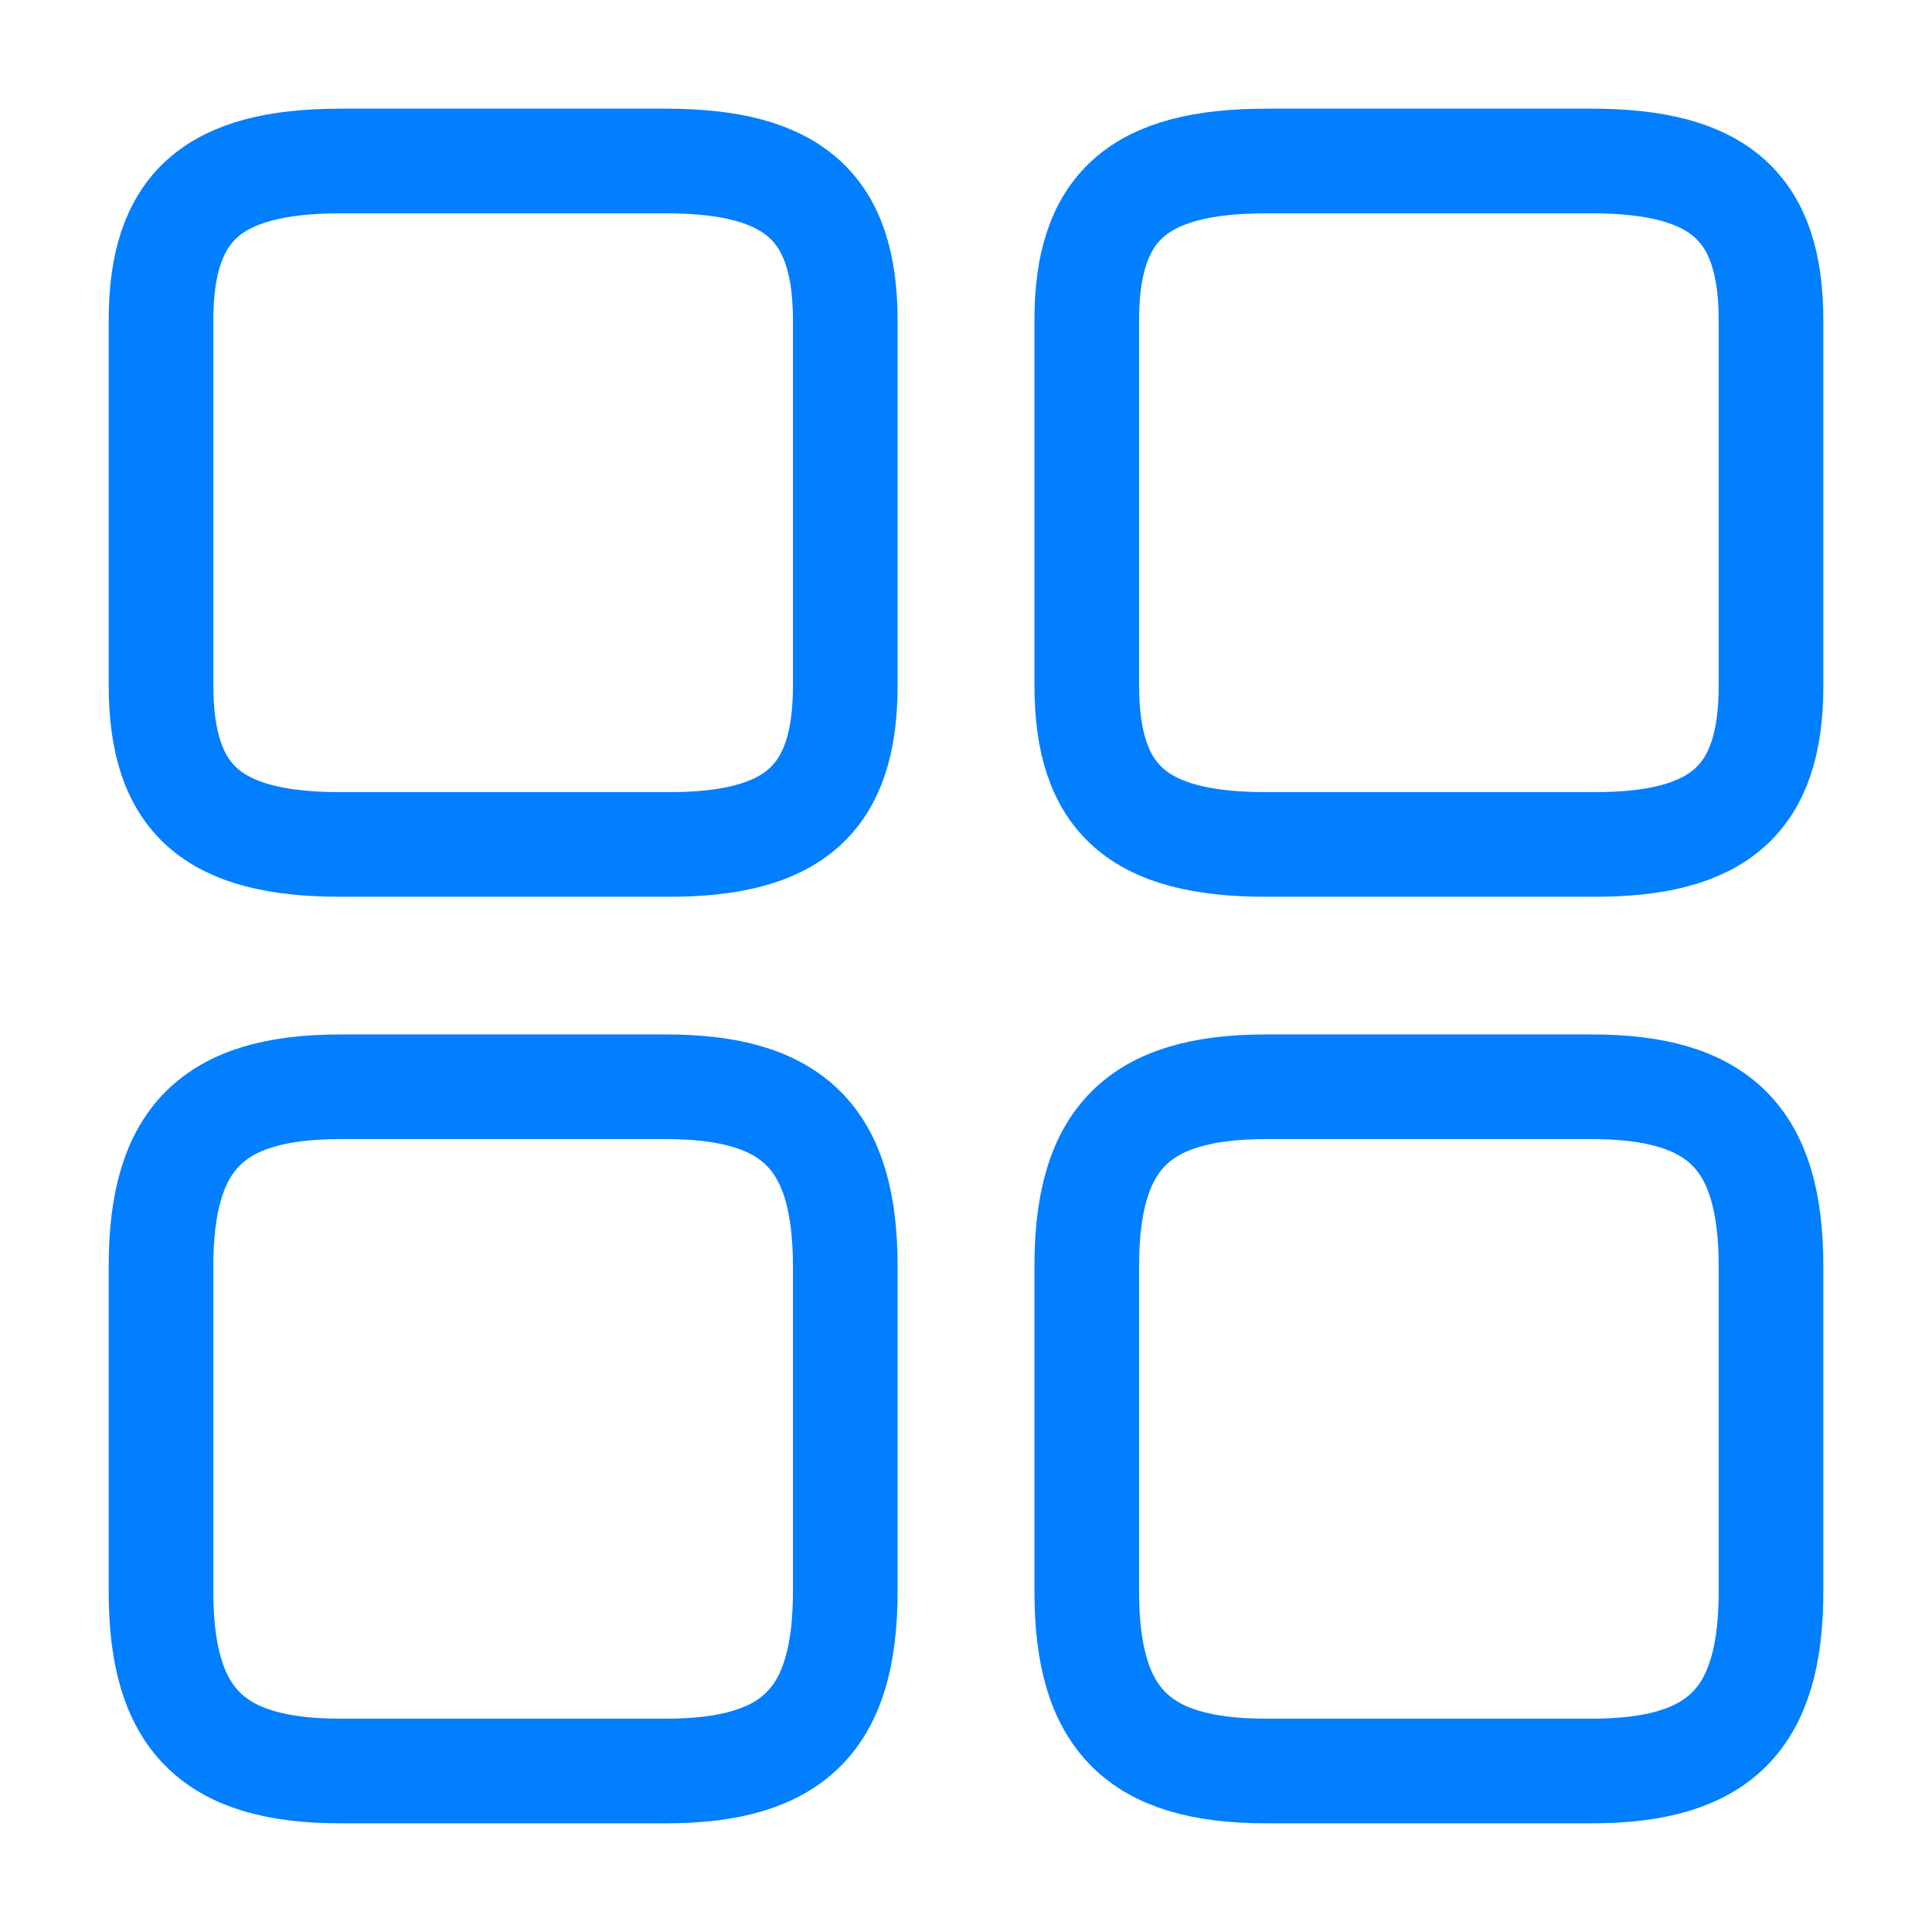
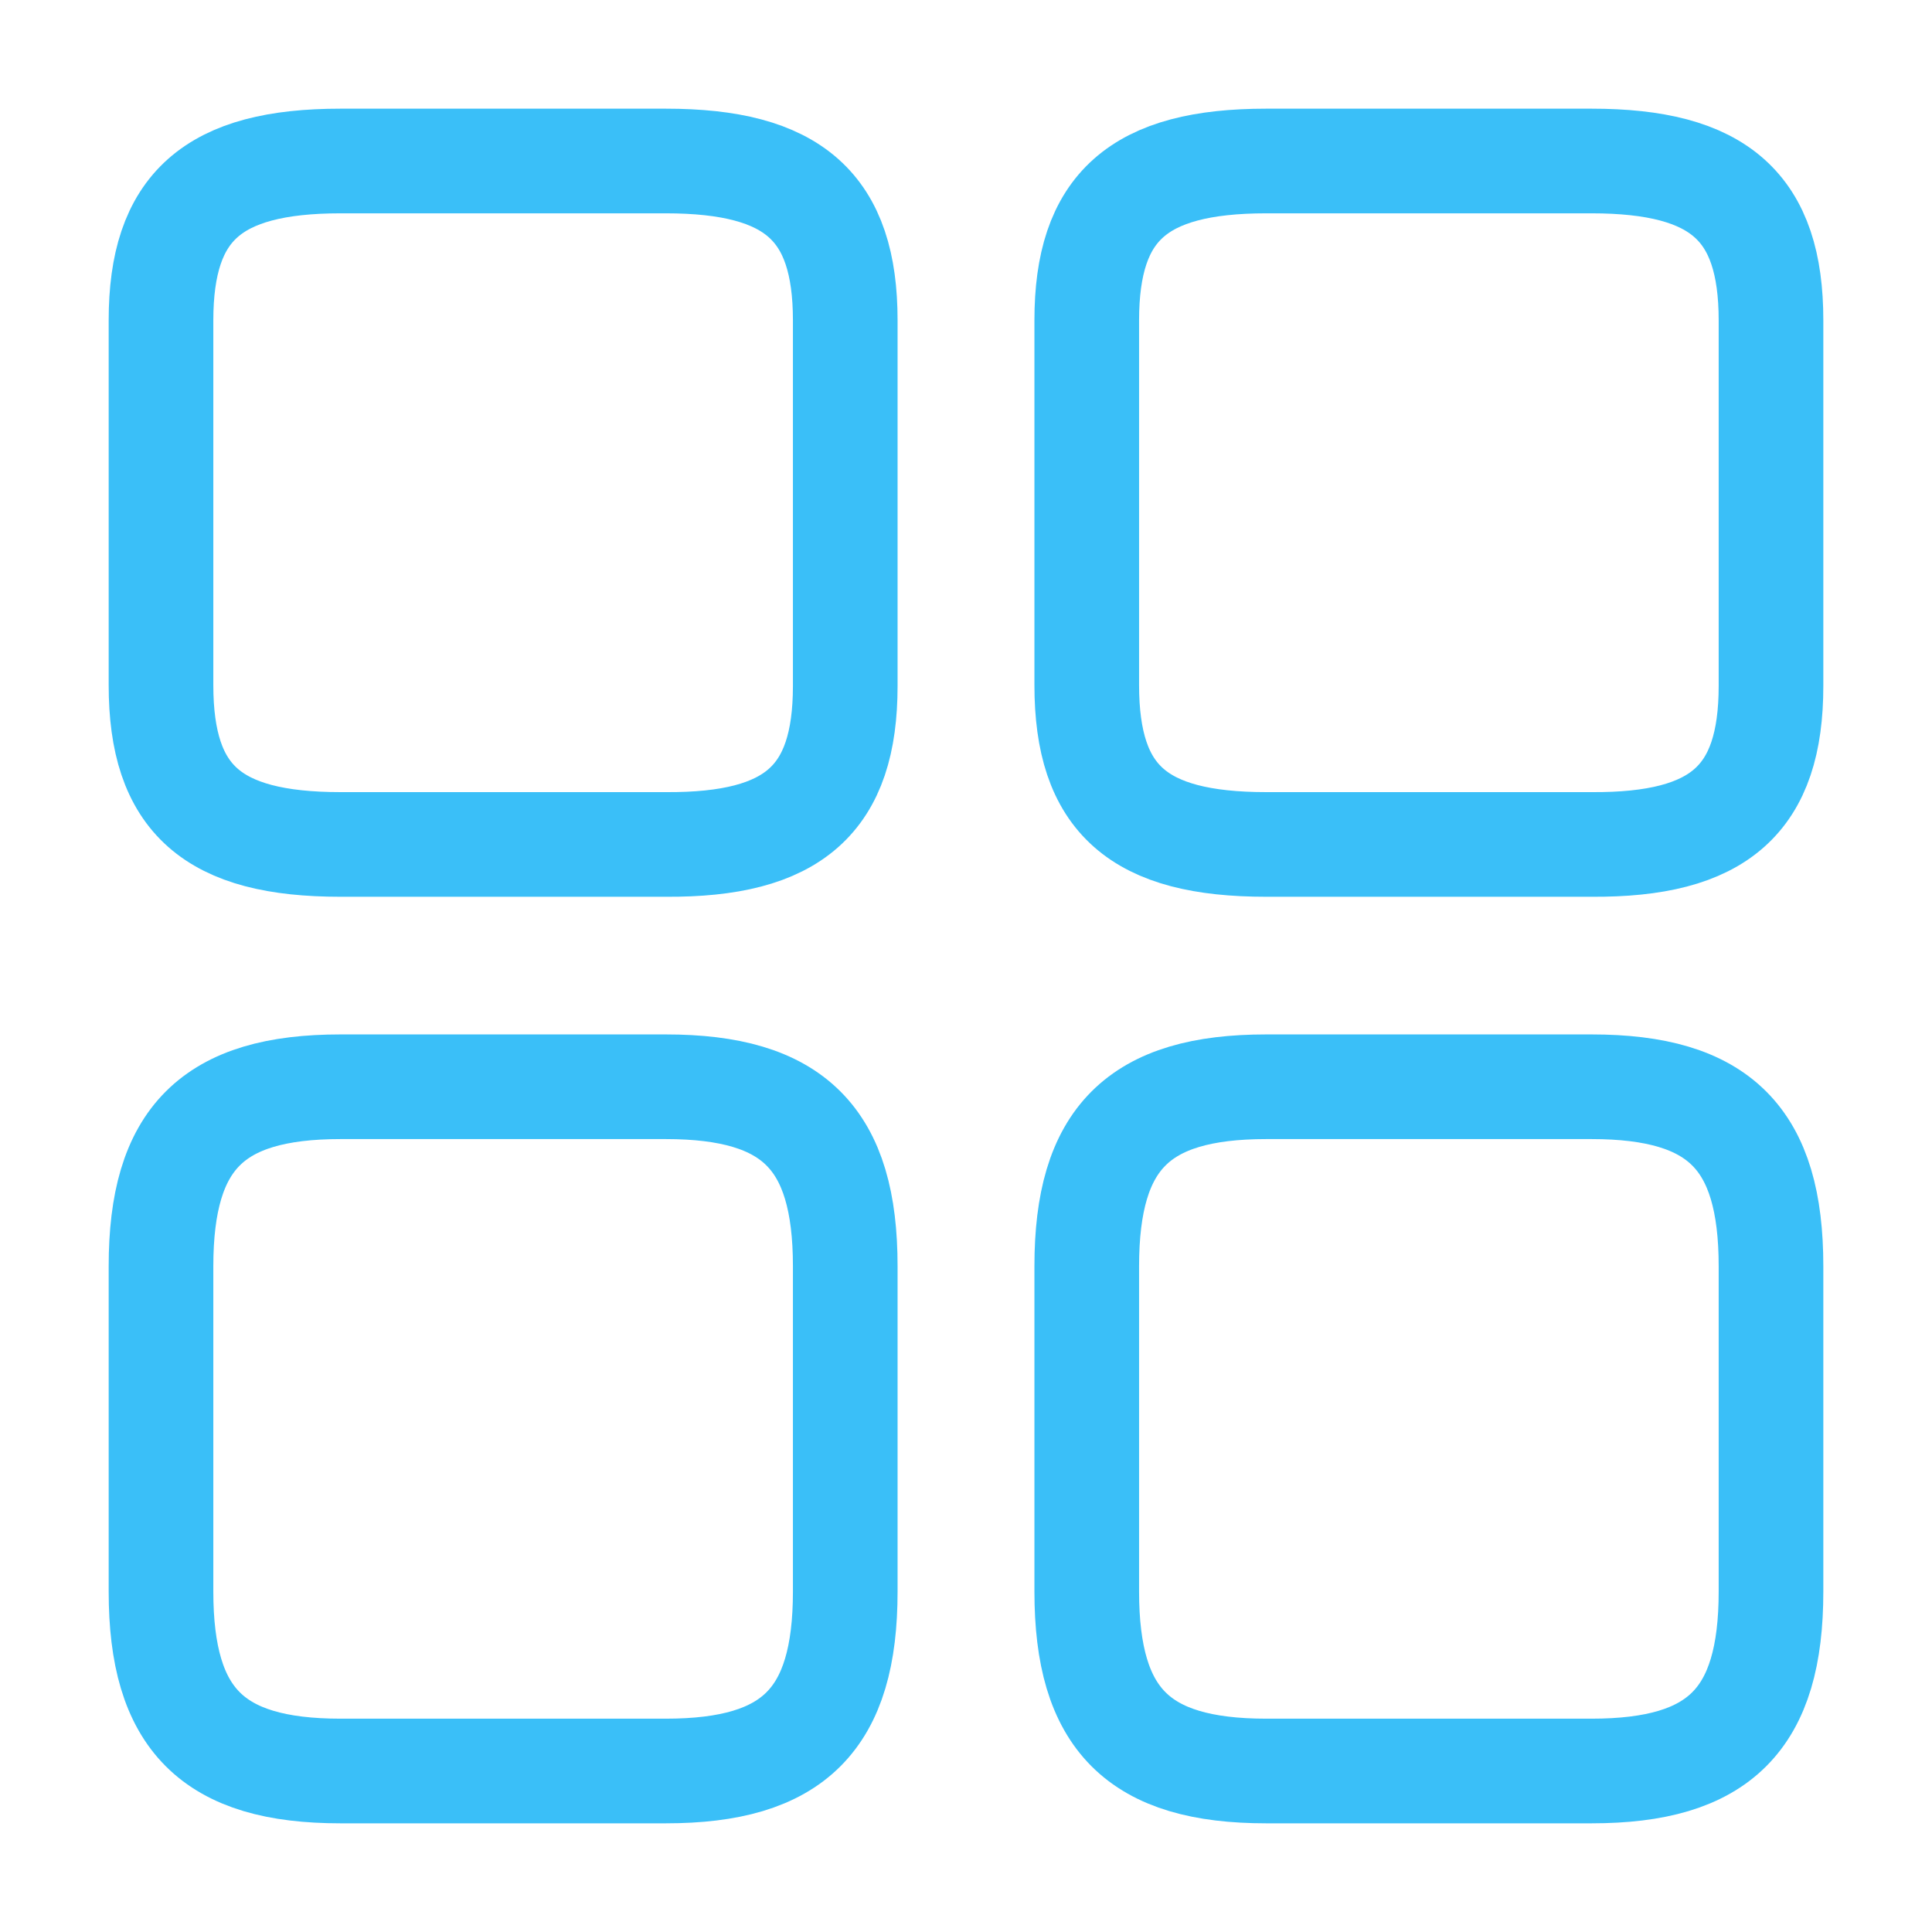
<svg xmlns="http://www.w3.org/2000/svg" width="24" height="24" viewBox="0 0 24 24" fill="none">
-   <path d="M22 8.52V3.98C22 2.57 21.36 2 19.77 2H15.73C14.14 2 13.5 2.57 13.5 3.98V8.51C13.5 9.93 14.14 10.49 15.73 10.49H19.77C21.36 10.5 22 9.93 22 8.52Z" stroke="#017FFF" stroke-width="1.3" stroke-linecap="round" stroke-linejoin="round" />
-   <path d="M22 19.77V15.73C22 14.14 21.36 13.5 19.77 13.5H15.73C14.14 13.5 13.5 14.14 13.5 15.73V19.77C13.5 21.36 14.14 22 15.73 22H19.77C21.36 22 22 21.36 22 19.77Z" stroke="#017FFF" stroke-width="1.3" stroke-linecap="round" stroke-linejoin="round" />
-   <path d="M10.5 8.52V3.98C10.5 2.57 9.86 2 8.27 2H4.23C2.64 2 2 2.57 2 3.98V8.51C2 9.93 2.64 10.49 4.23 10.49H8.27C9.86 10.5 10.5 9.93 10.5 8.52Z" stroke="#017FFF" stroke-width="1.3" stroke-linecap="round" stroke-linejoin="round" />
-   <path d="M10.5 19.77V15.73C10.5 14.14 9.86 13.5 8.27 13.5H4.23C2.64 13.5 2 14.14 2 15.73V19.77C2 21.36 2.64 22 4.23 22H8.27C9.86 22 10.5 21.36 10.5 19.77Z" stroke="#017FFF" stroke-width="1.3" stroke-linecap="round" stroke-linejoin="round" />
+   <path d="M22 8.52V3.98C22 2.57 21.36 2 19.77 2H15.73C14.14 2 13.5 2.57 13.5 3.98V8.51C13.5 9.93 14.14 10.49 15.73 10.49H19.77C21.36 10.5 22 9.93 22 8.52Z" stroke="#3ABFF8" stroke-width="1.3" stroke-linecap="round" stroke-linejoin="round" />
+   <path d="M22 19.77V15.73C22 14.14 21.36 13.5 19.77 13.5H15.73C14.14 13.5 13.5 14.14 13.5 15.73V19.77C13.5 21.36 14.14 22 15.73 22H19.77C21.36 22 22 21.36 22 19.77Z" stroke="#3ABFF8" stroke-width="1.3" stroke-linecap="round" stroke-linejoin="round" />
+   <path d="M10.5 8.52V3.98C10.5 2.57 9.86 2 8.27 2H4.23C2.64 2 2 2.57 2 3.98V8.51C2 9.93 2.64 10.49 4.23 10.49H8.27C9.86 10.5 10.5 9.93 10.5 8.52Z" stroke="#3ABFF8" stroke-width="1.3" stroke-linecap="round" stroke-linejoin="round" />
+   <path d="M10.5 19.77V15.73C10.5 14.14 9.86 13.5 8.27 13.5H4.23C2.64 13.5 2 14.14 2 15.73V19.77C2 21.36 2.64 22 4.23 22H8.27C9.86 22 10.5 21.36 10.5 19.77Z" stroke="#3ABFF8" stroke-width="1.3" stroke-linecap="round" stroke-linejoin="round" />
</svg>
